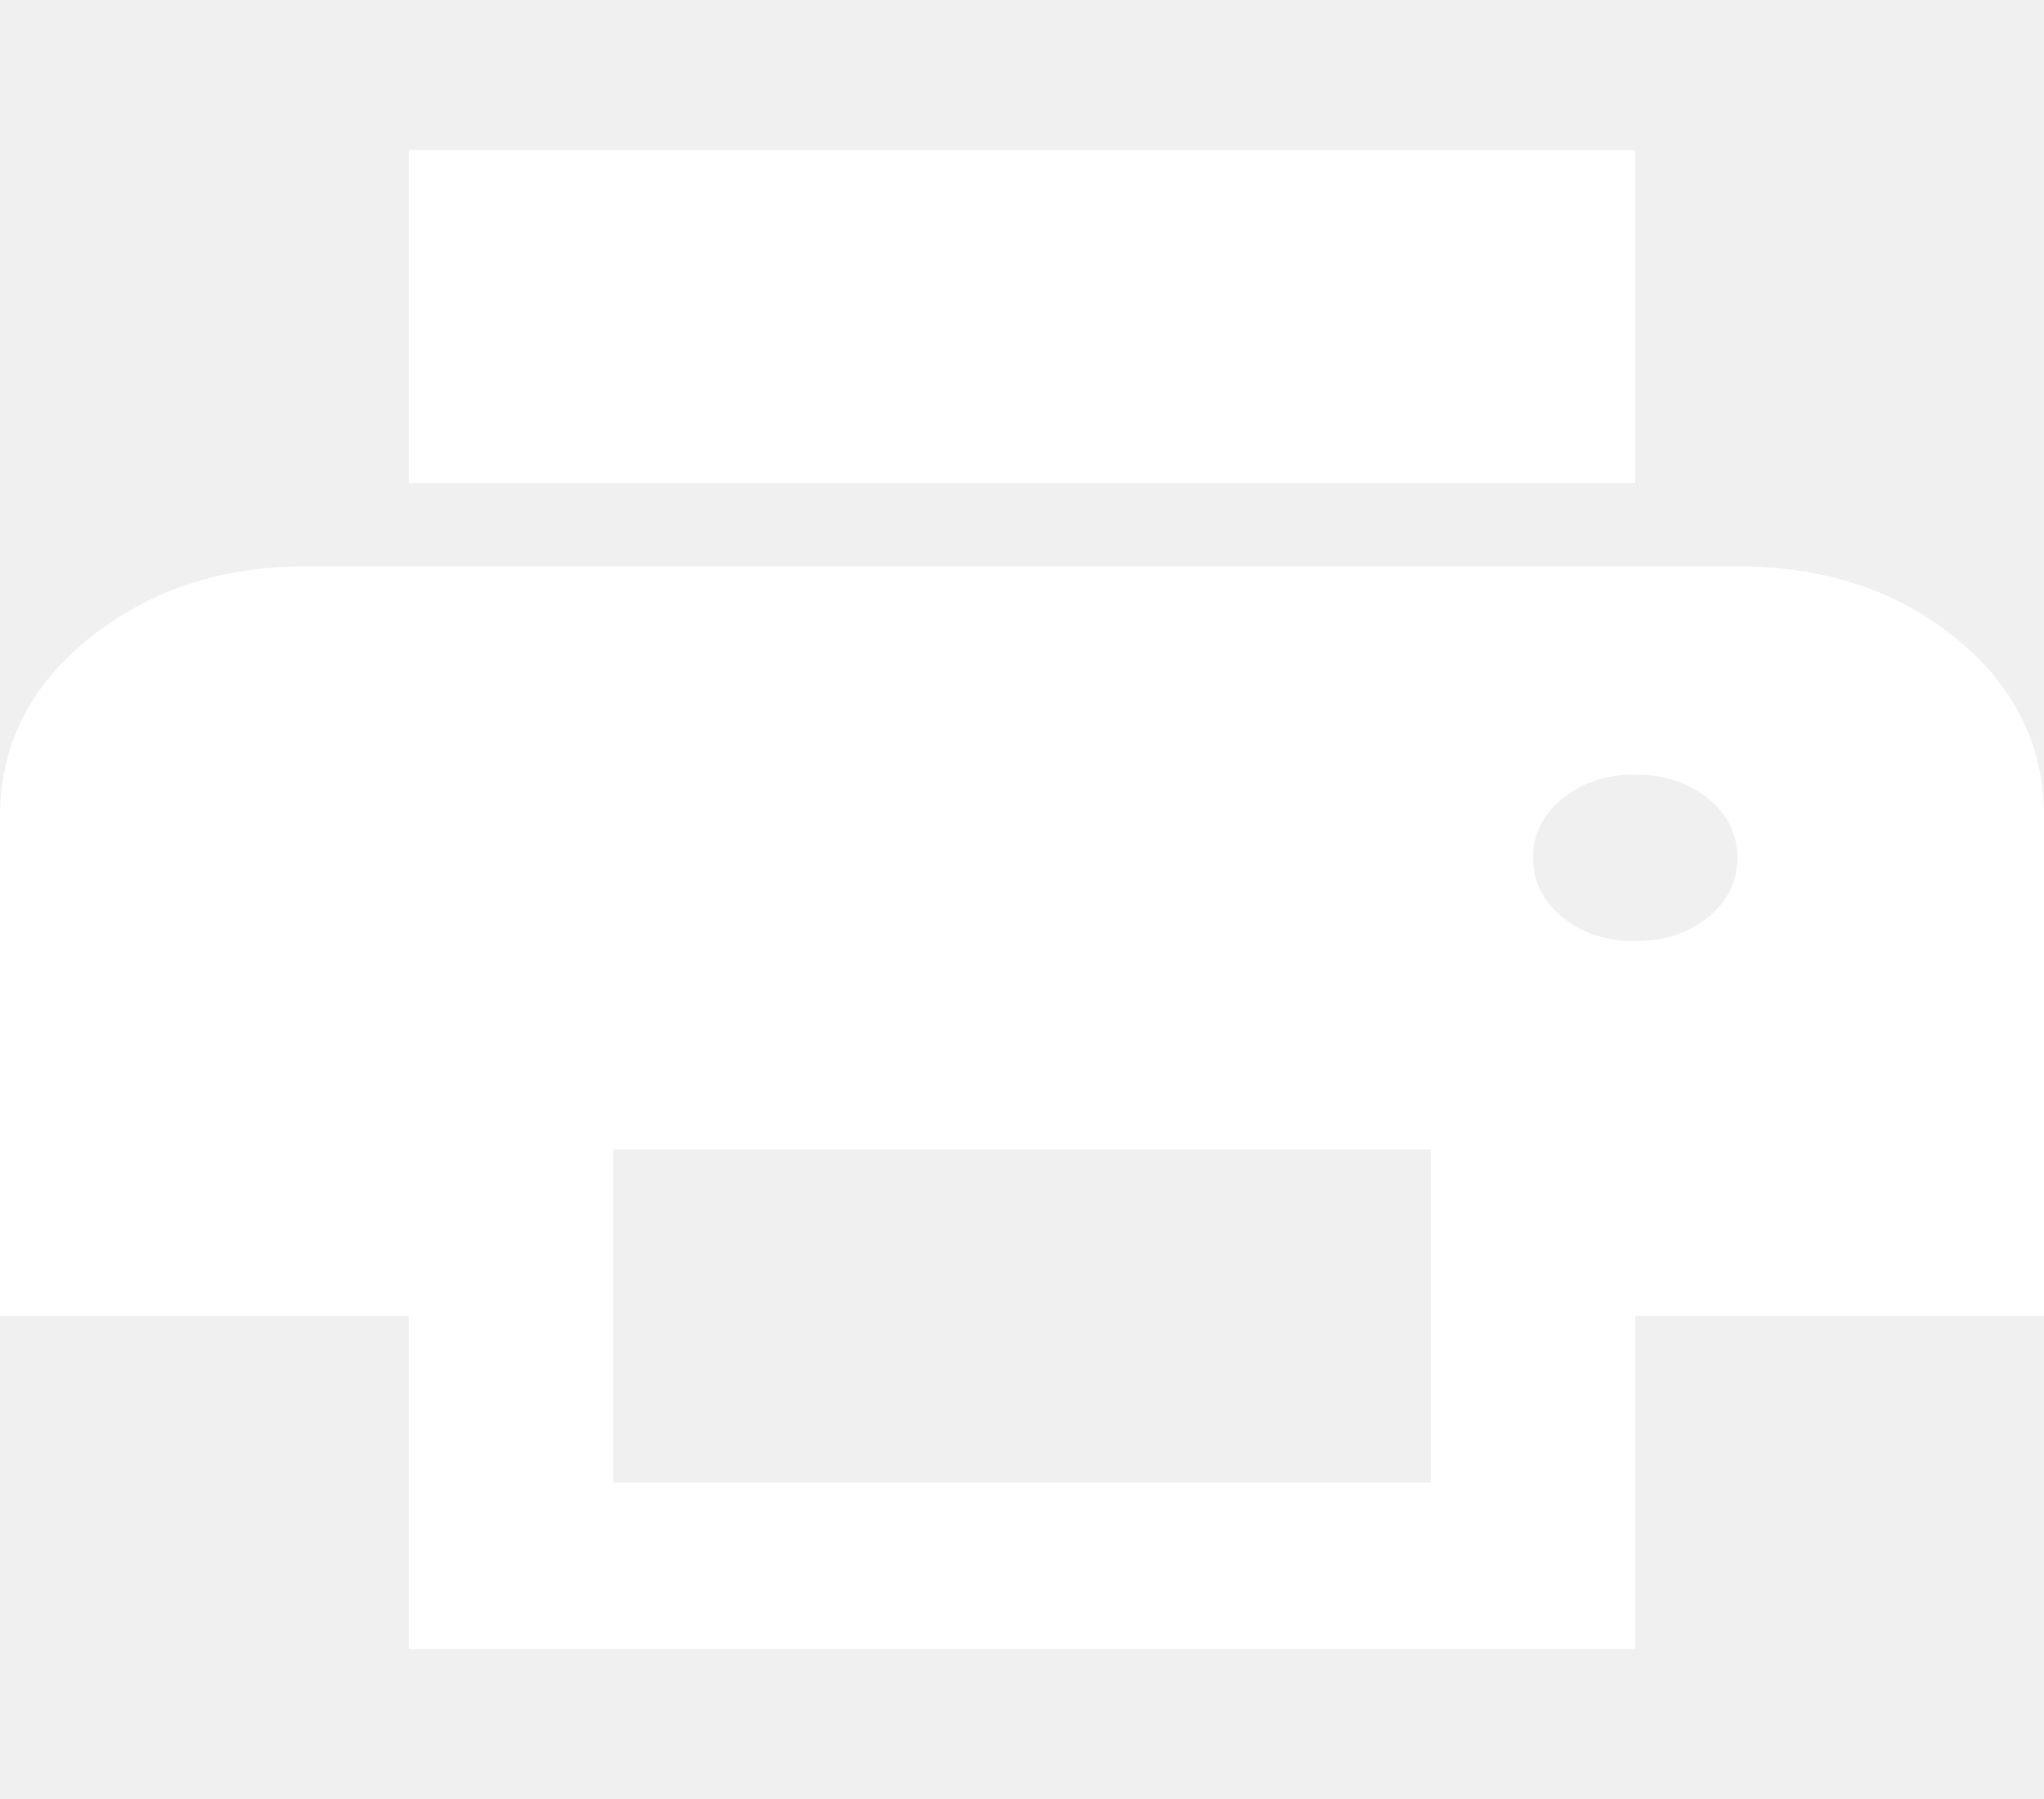
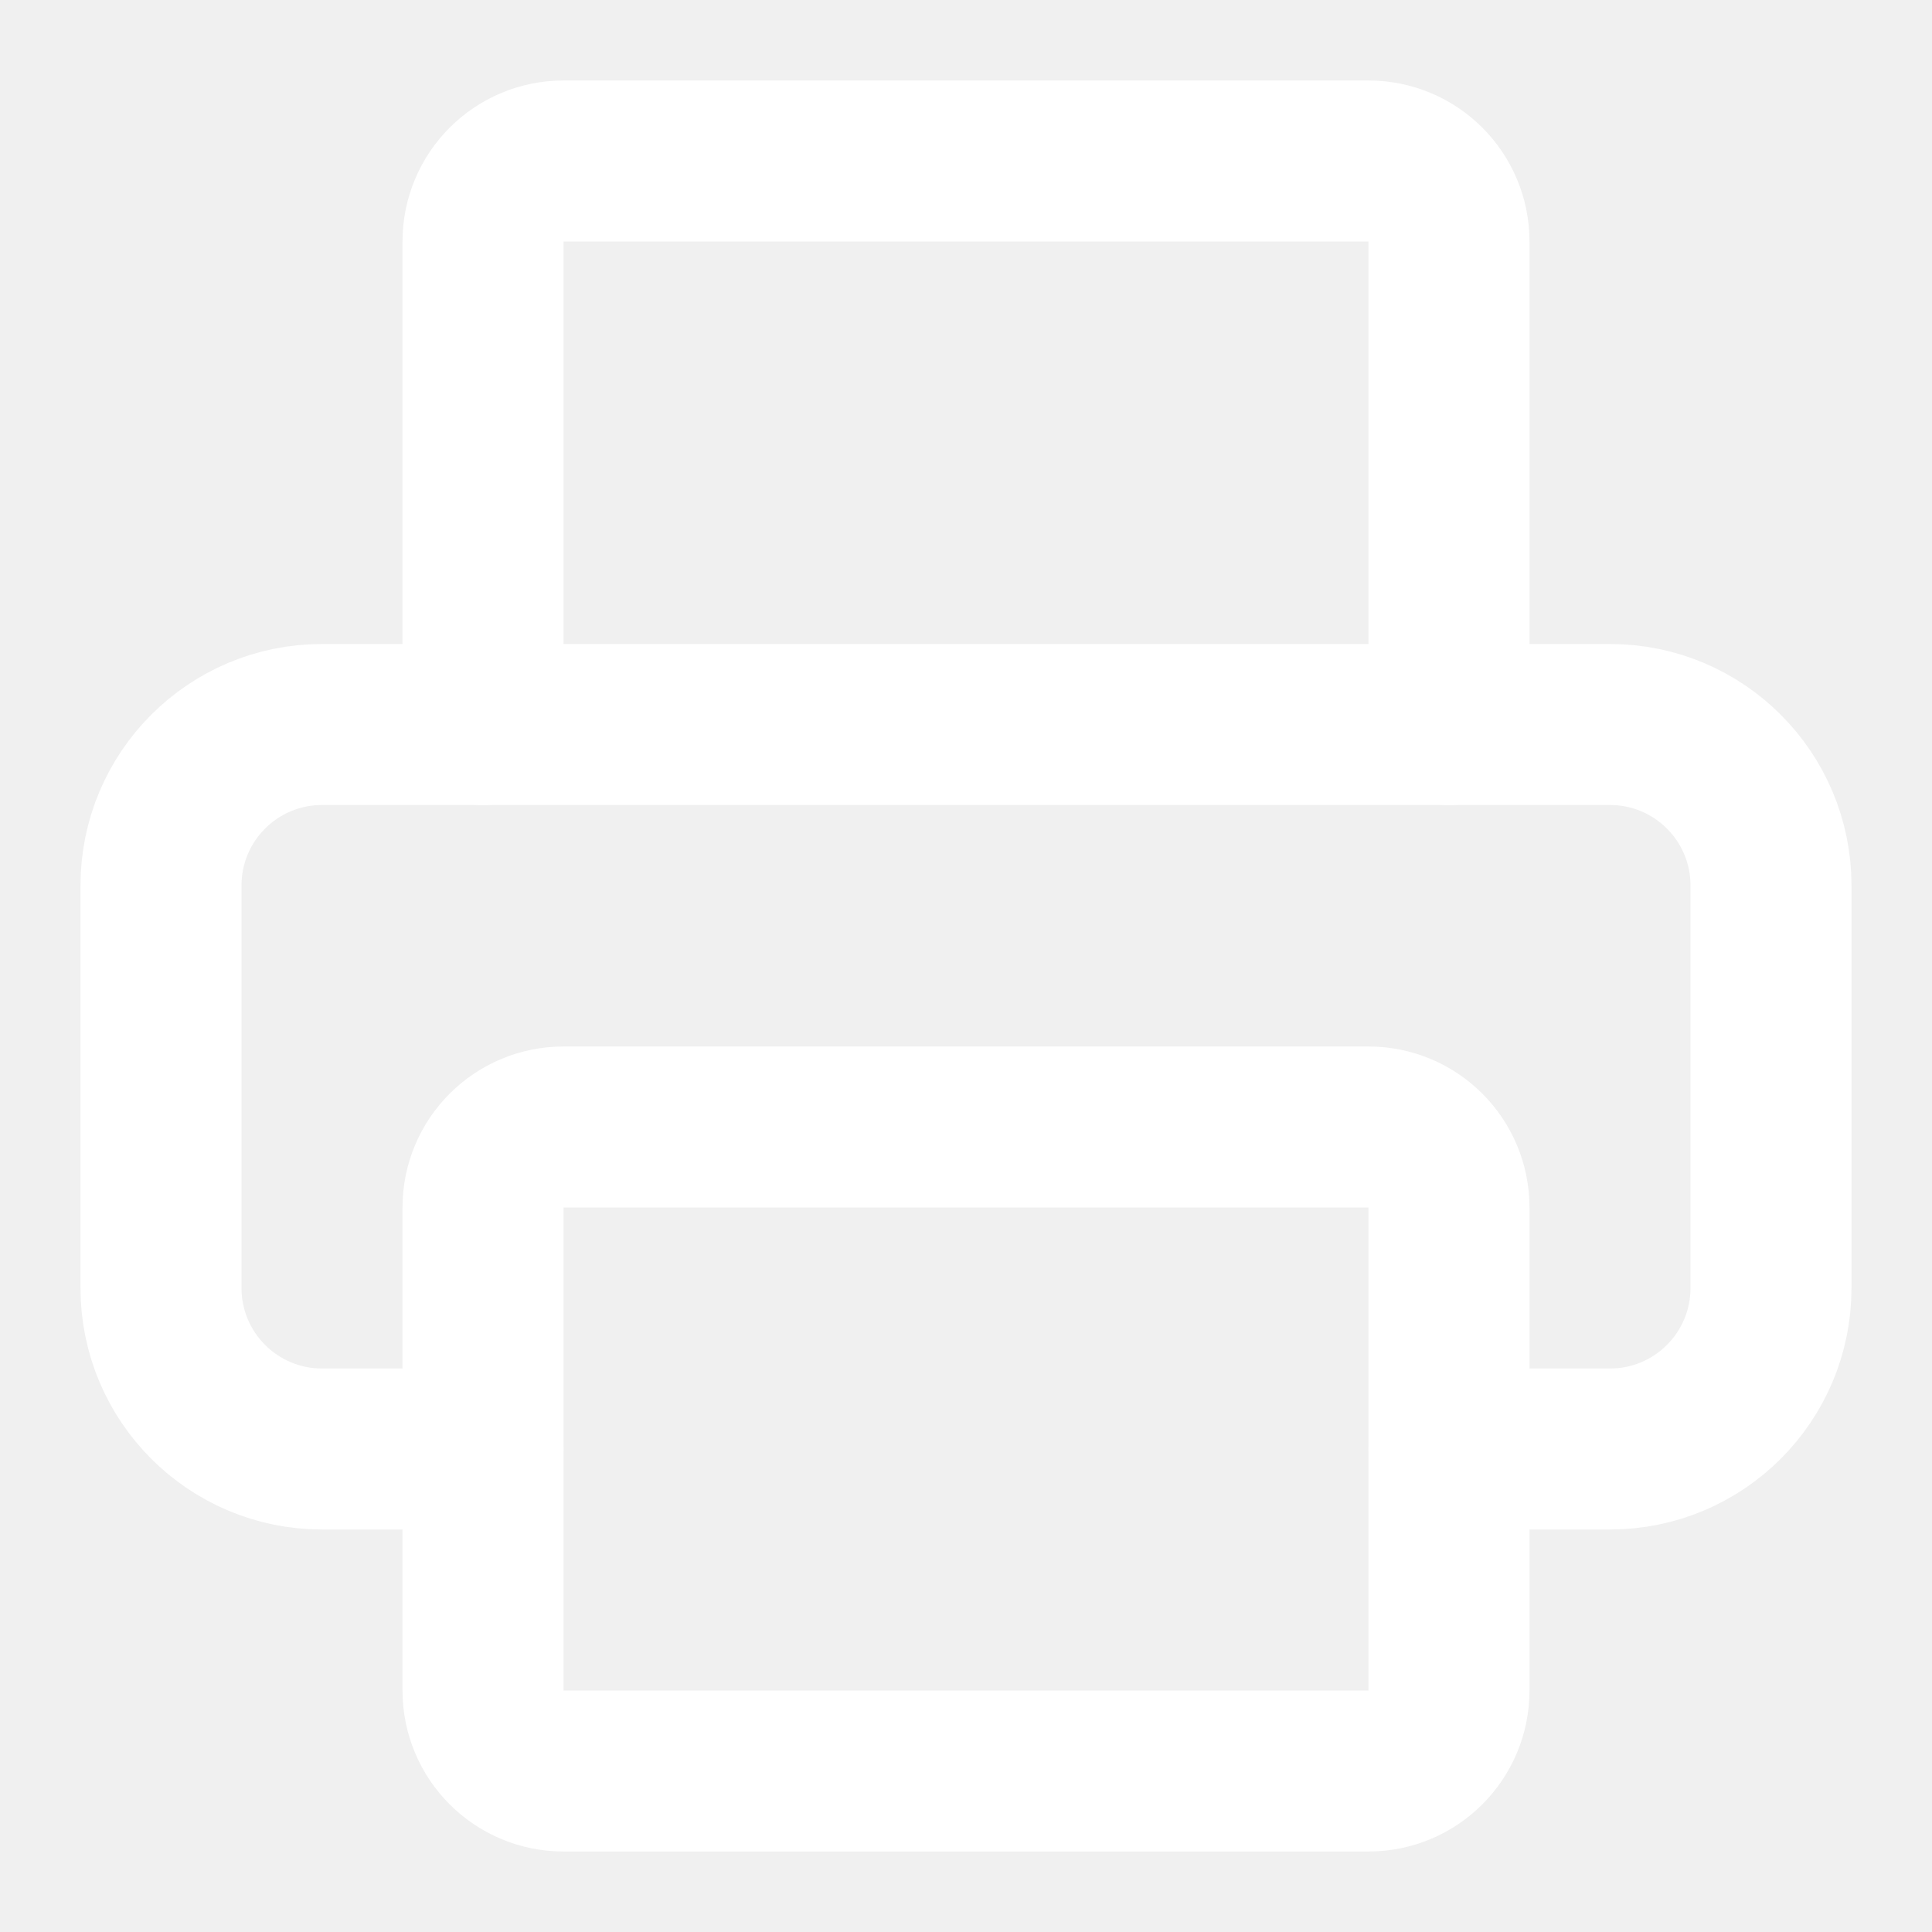
- <svg xmlns="http://www.w3.org/2000/svg" width="25" height="22" viewBox="0 0 30 22" fill="none">
-   <path d="M24 4.889H6V0H24V4.889ZM24 11.611C24.425 11.611 24.782 11.494 25.07 11.259C25.358 11.024 25.501 10.734 25.5 10.389C25.5 10.043 25.356 9.752 25.068 9.517C24.78 9.283 24.424 9.166 24 9.167C23.575 9.167 23.218 9.284 22.93 9.519C22.642 9.753 22.499 10.043 22.5 10.389C22.5 10.735 22.644 11.026 22.932 11.26C23.22 11.495 23.576 11.612 24 11.611ZM21 19.556V14.667H9V19.556H21ZM24 22H6V17.111H0V9.778C0 8.739 0.438 7.868 1.312 7.165C2.188 6.461 3.25 6.11 4.5 6.111H25.5C26.775 6.111 27.844 6.463 28.707 7.166C29.57 7.869 30.001 8.74 30 9.778V17.111H24V22Z" fill="white" />
+ <svg xmlns="http://www.w3.org/2000/svg" width="24" height="24" viewBox="0 0 24 24" fill="none" stroke="#ffffff" stroke-width="2" stroke-linecap="round" stroke-linejoin="round" class="lucide lucide-printer">
+   <path d="M6 18H4a2 2 0 0 1-2-2v-5a2 2 0 0 1 2-2h16a2 2 0 0 1 2 2v5a2 2 0 0 1-2 2h-2" />
+   <path d="M6 9V3a1 1 0 0 1 1-1h10a1 1 0 0 1 1 1v6" />
+   <rect x="6" y="14" width="12" height="8" rx="1" />
</svg>
